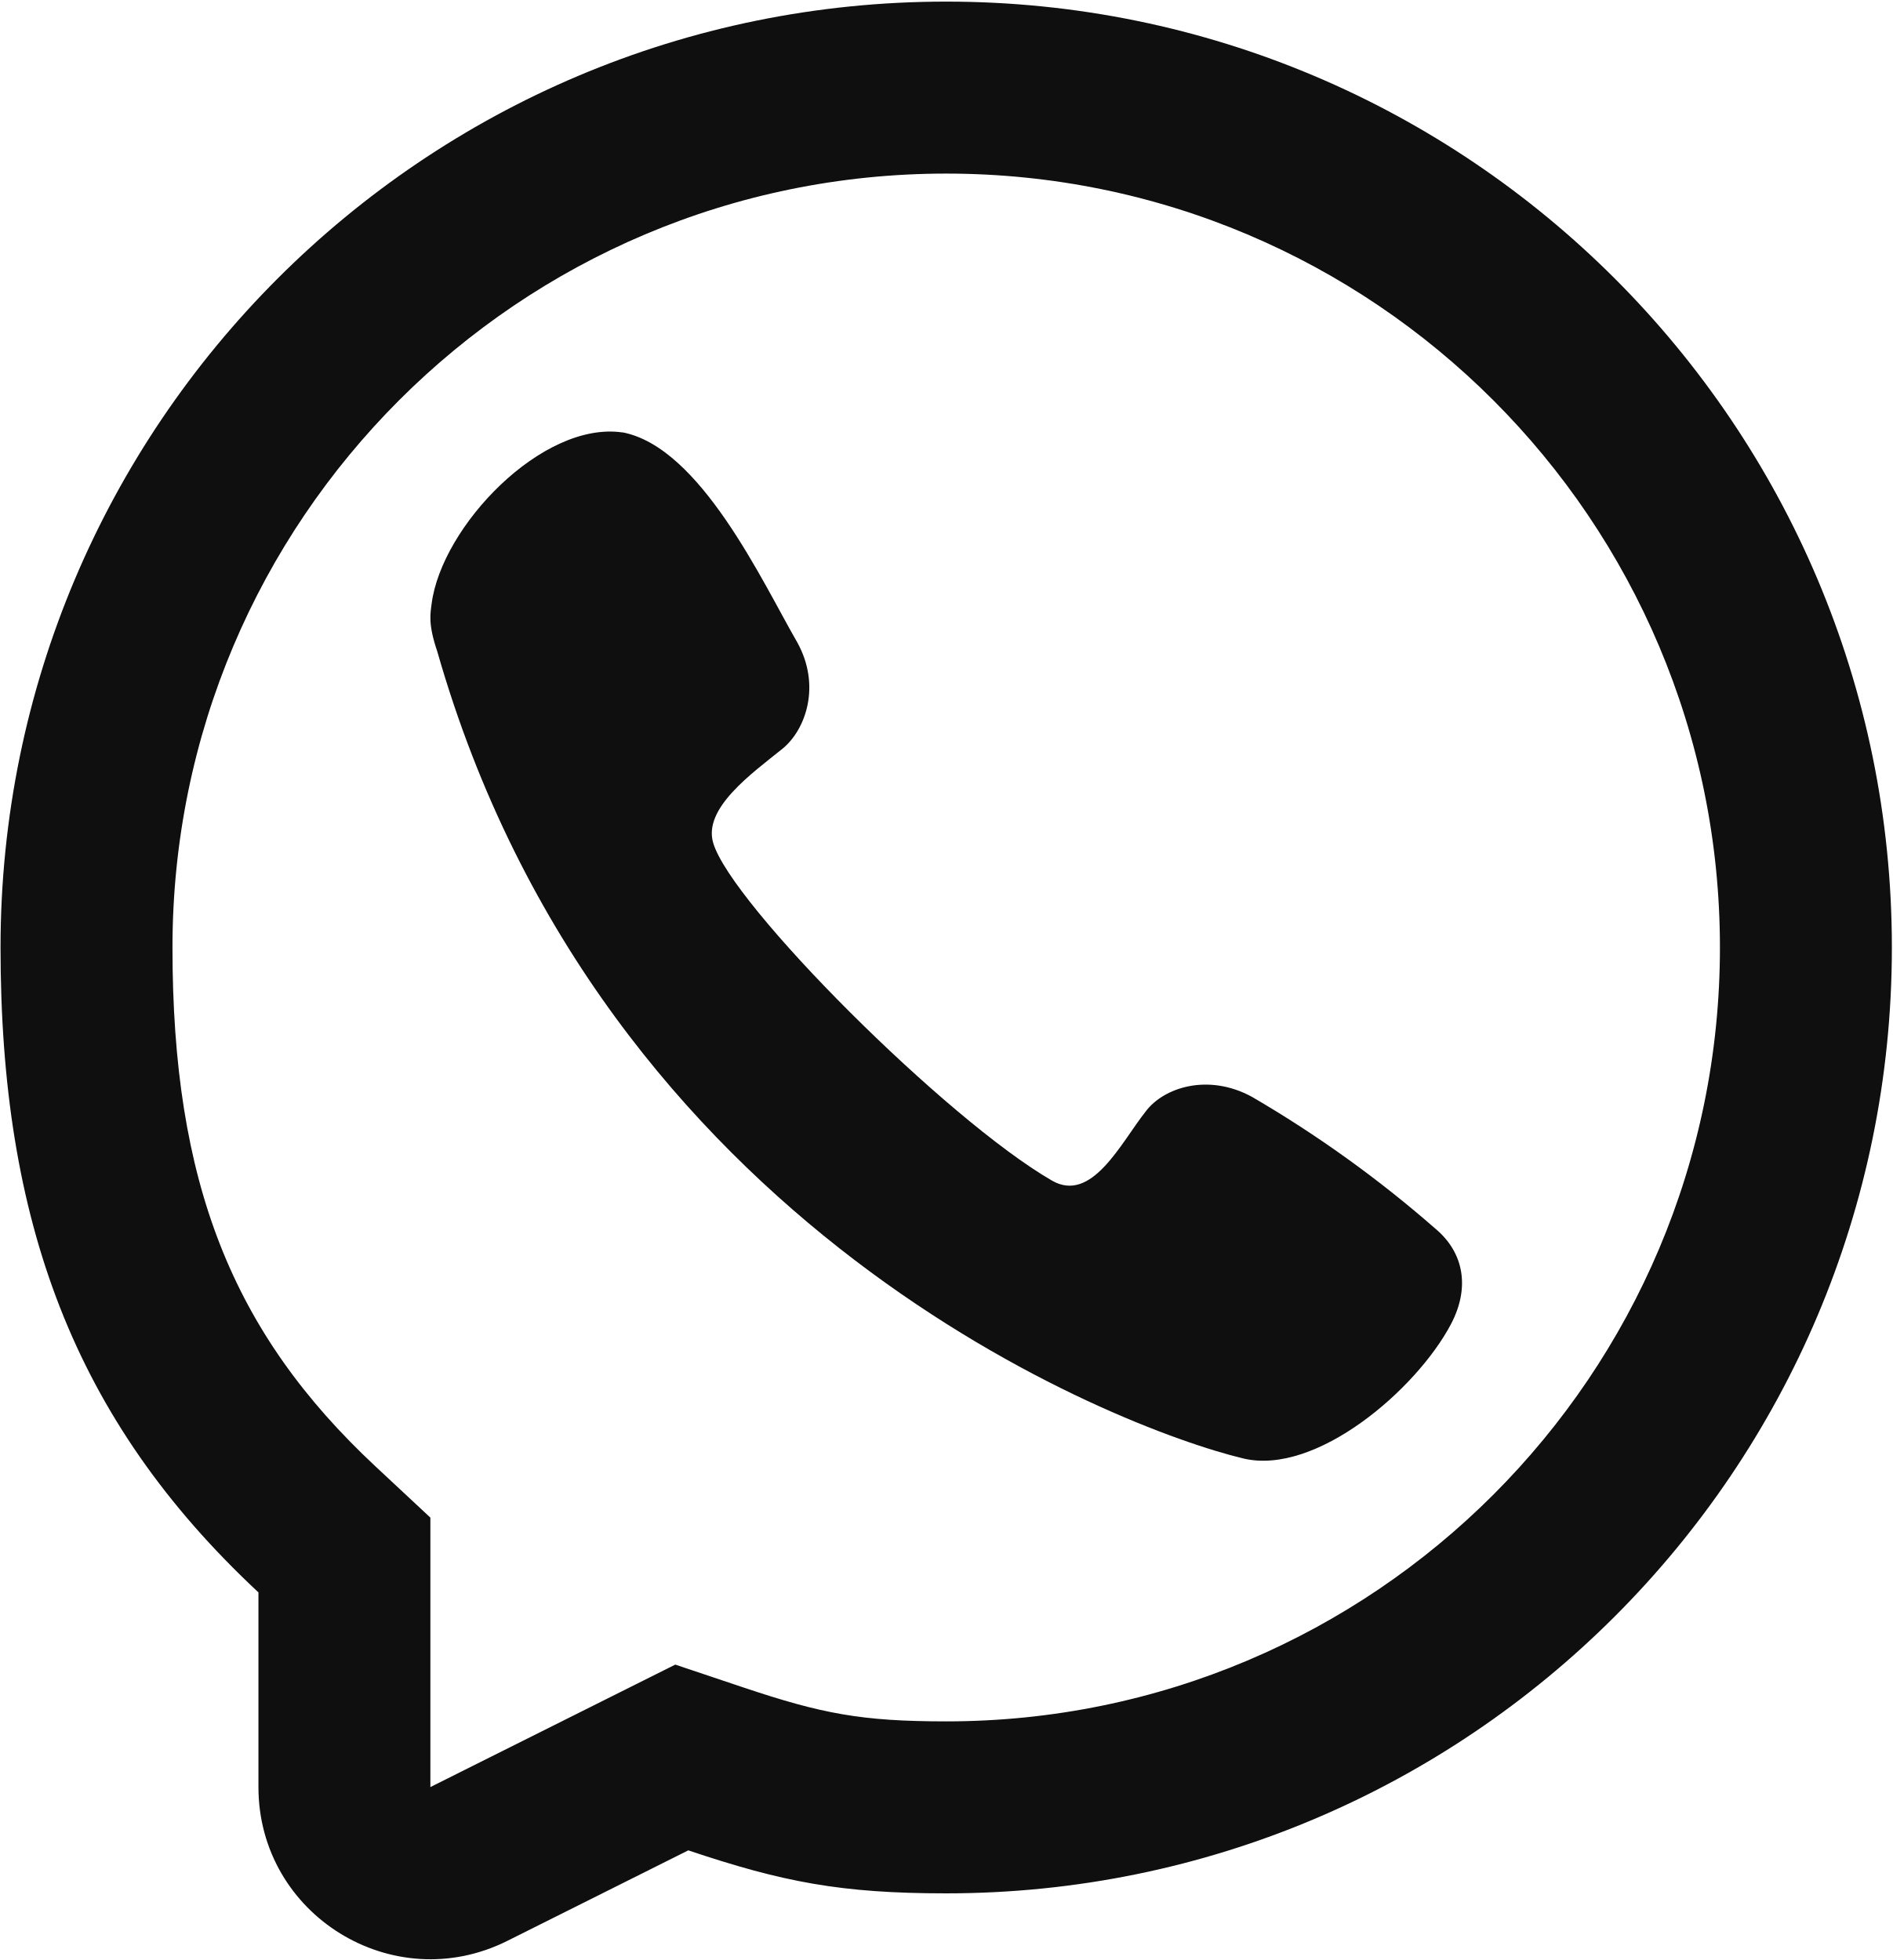
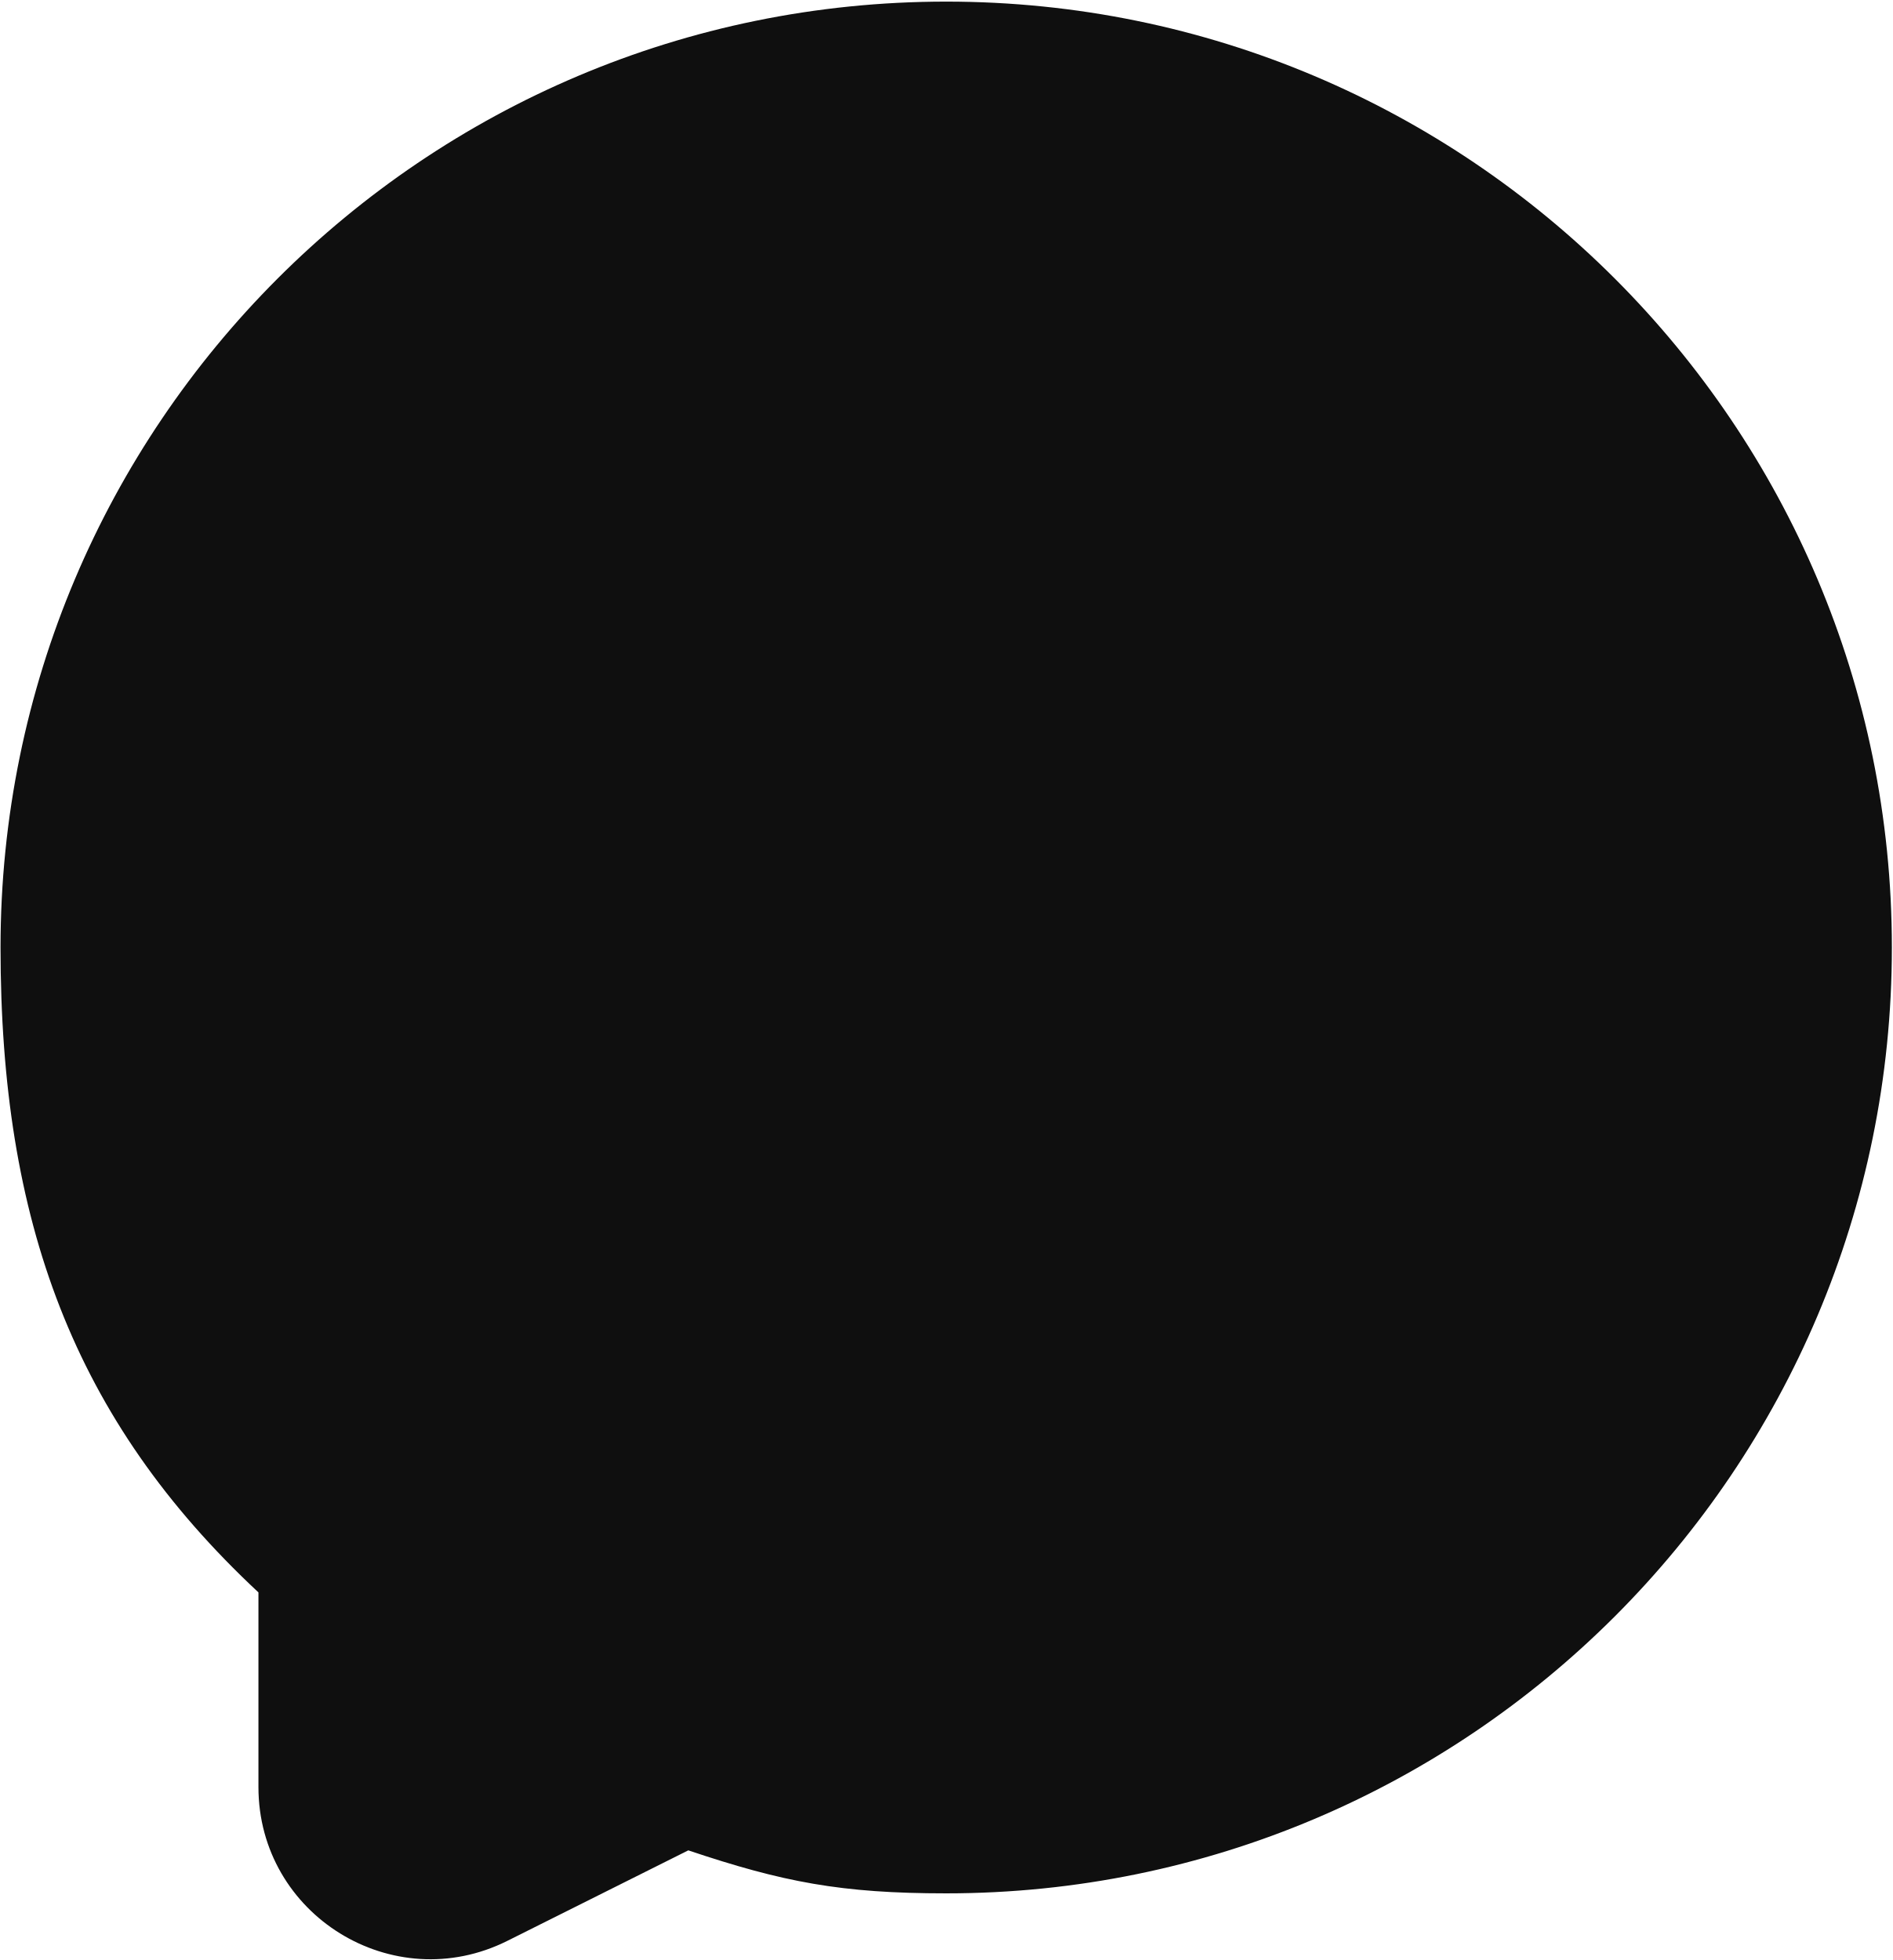
<svg xmlns="http://www.w3.org/2000/svg" width="473" height="490" viewBox="0 0 473 490" fill="none">
  <path d="M107.872 151.014C110.328 131.587 135.565 105.182 155.594 108.112L155.562 108.08C175.054 111.786 190.484 145.349 199.185 160.441C205.349 171.391 201.346 182.485 195.596 187.167C187.839 193.422 175.709 202.052 178.254 210.717C182.779 226.122 236.498 279.865 262.919 295.143C272.92 300.926 280.172 285.674 286.365 277.86C290.864 271.849 301.963 268.257 312.883 274.19C329.192 283.692 344.556 294.735 358.763 307.167C365.859 313.1 367.524 321.868 362.608 331.136C353.948 347.459 328.902 368.984 310.721 364.609C278.967 356.971 150.547 307.167 109.298 162.878C106.978 156.052 107.562 153.471 107.872 151.014Z" fill="#0F0F0F" />
-   <path fill-rule="evenodd" clip-rule="evenodd" d="M236.498 473.339C210.206 473.339 195.658 470.517 172.035 462.591L126.791 485.223C98.216 499.517 64.596 478.729 64.596 446.767V398.099C18.323 354.933 0.133 305.161 0.133 236.871C0.133 106.273 105.957 0.402 236.498 0.402C367.038 0.402 472.863 106.273 472.863 236.871C472.863 367.468 367.038 473.339 236.498 473.339ZM107.572 379.403L93.904 366.653C57.954 333.118 43.108 295.625 43.108 236.871C43.108 130.018 129.692 43.397 236.498 43.397C343.305 43.397 429.888 130.018 429.888 236.871C429.888 343.725 343.305 430.345 236.498 430.345C215.318 430.345 205.384 428.432 185.7 421.828L168.779 416.151L107.572 446.767V379.403Z" fill="#0F0F0F" />
+   <path fillRule="evenodd" clip-rule="evenodd" d="M236.498 473.339C210.206 473.339 195.658 470.517 172.035 462.591L126.791 485.223C98.216 499.517 64.596 478.729 64.596 446.767V398.099C18.323 354.933 0.133 305.161 0.133 236.871C0.133 106.273 105.957 0.402 236.498 0.402C367.038 0.402 472.863 106.273 472.863 236.871C472.863 367.468 367.038 473.339 236.498 473.339ZM107.572 379.403L93.904 366.653C57.954 333.118 43.108 295.625 43.108 236.871C43.108 130.018 129.692 43.397 236.498 43.397C343.305 43.397 429.888 130.018 429.888 236.871C429.888 343.725 343.305 430.345 236.498 430.345C215.318 430.345 205.384 428.432 185.7 421.828L168.779 416.151L107.572 446.767V379.403Z" fill="#0F0F0F" />
</svg>
